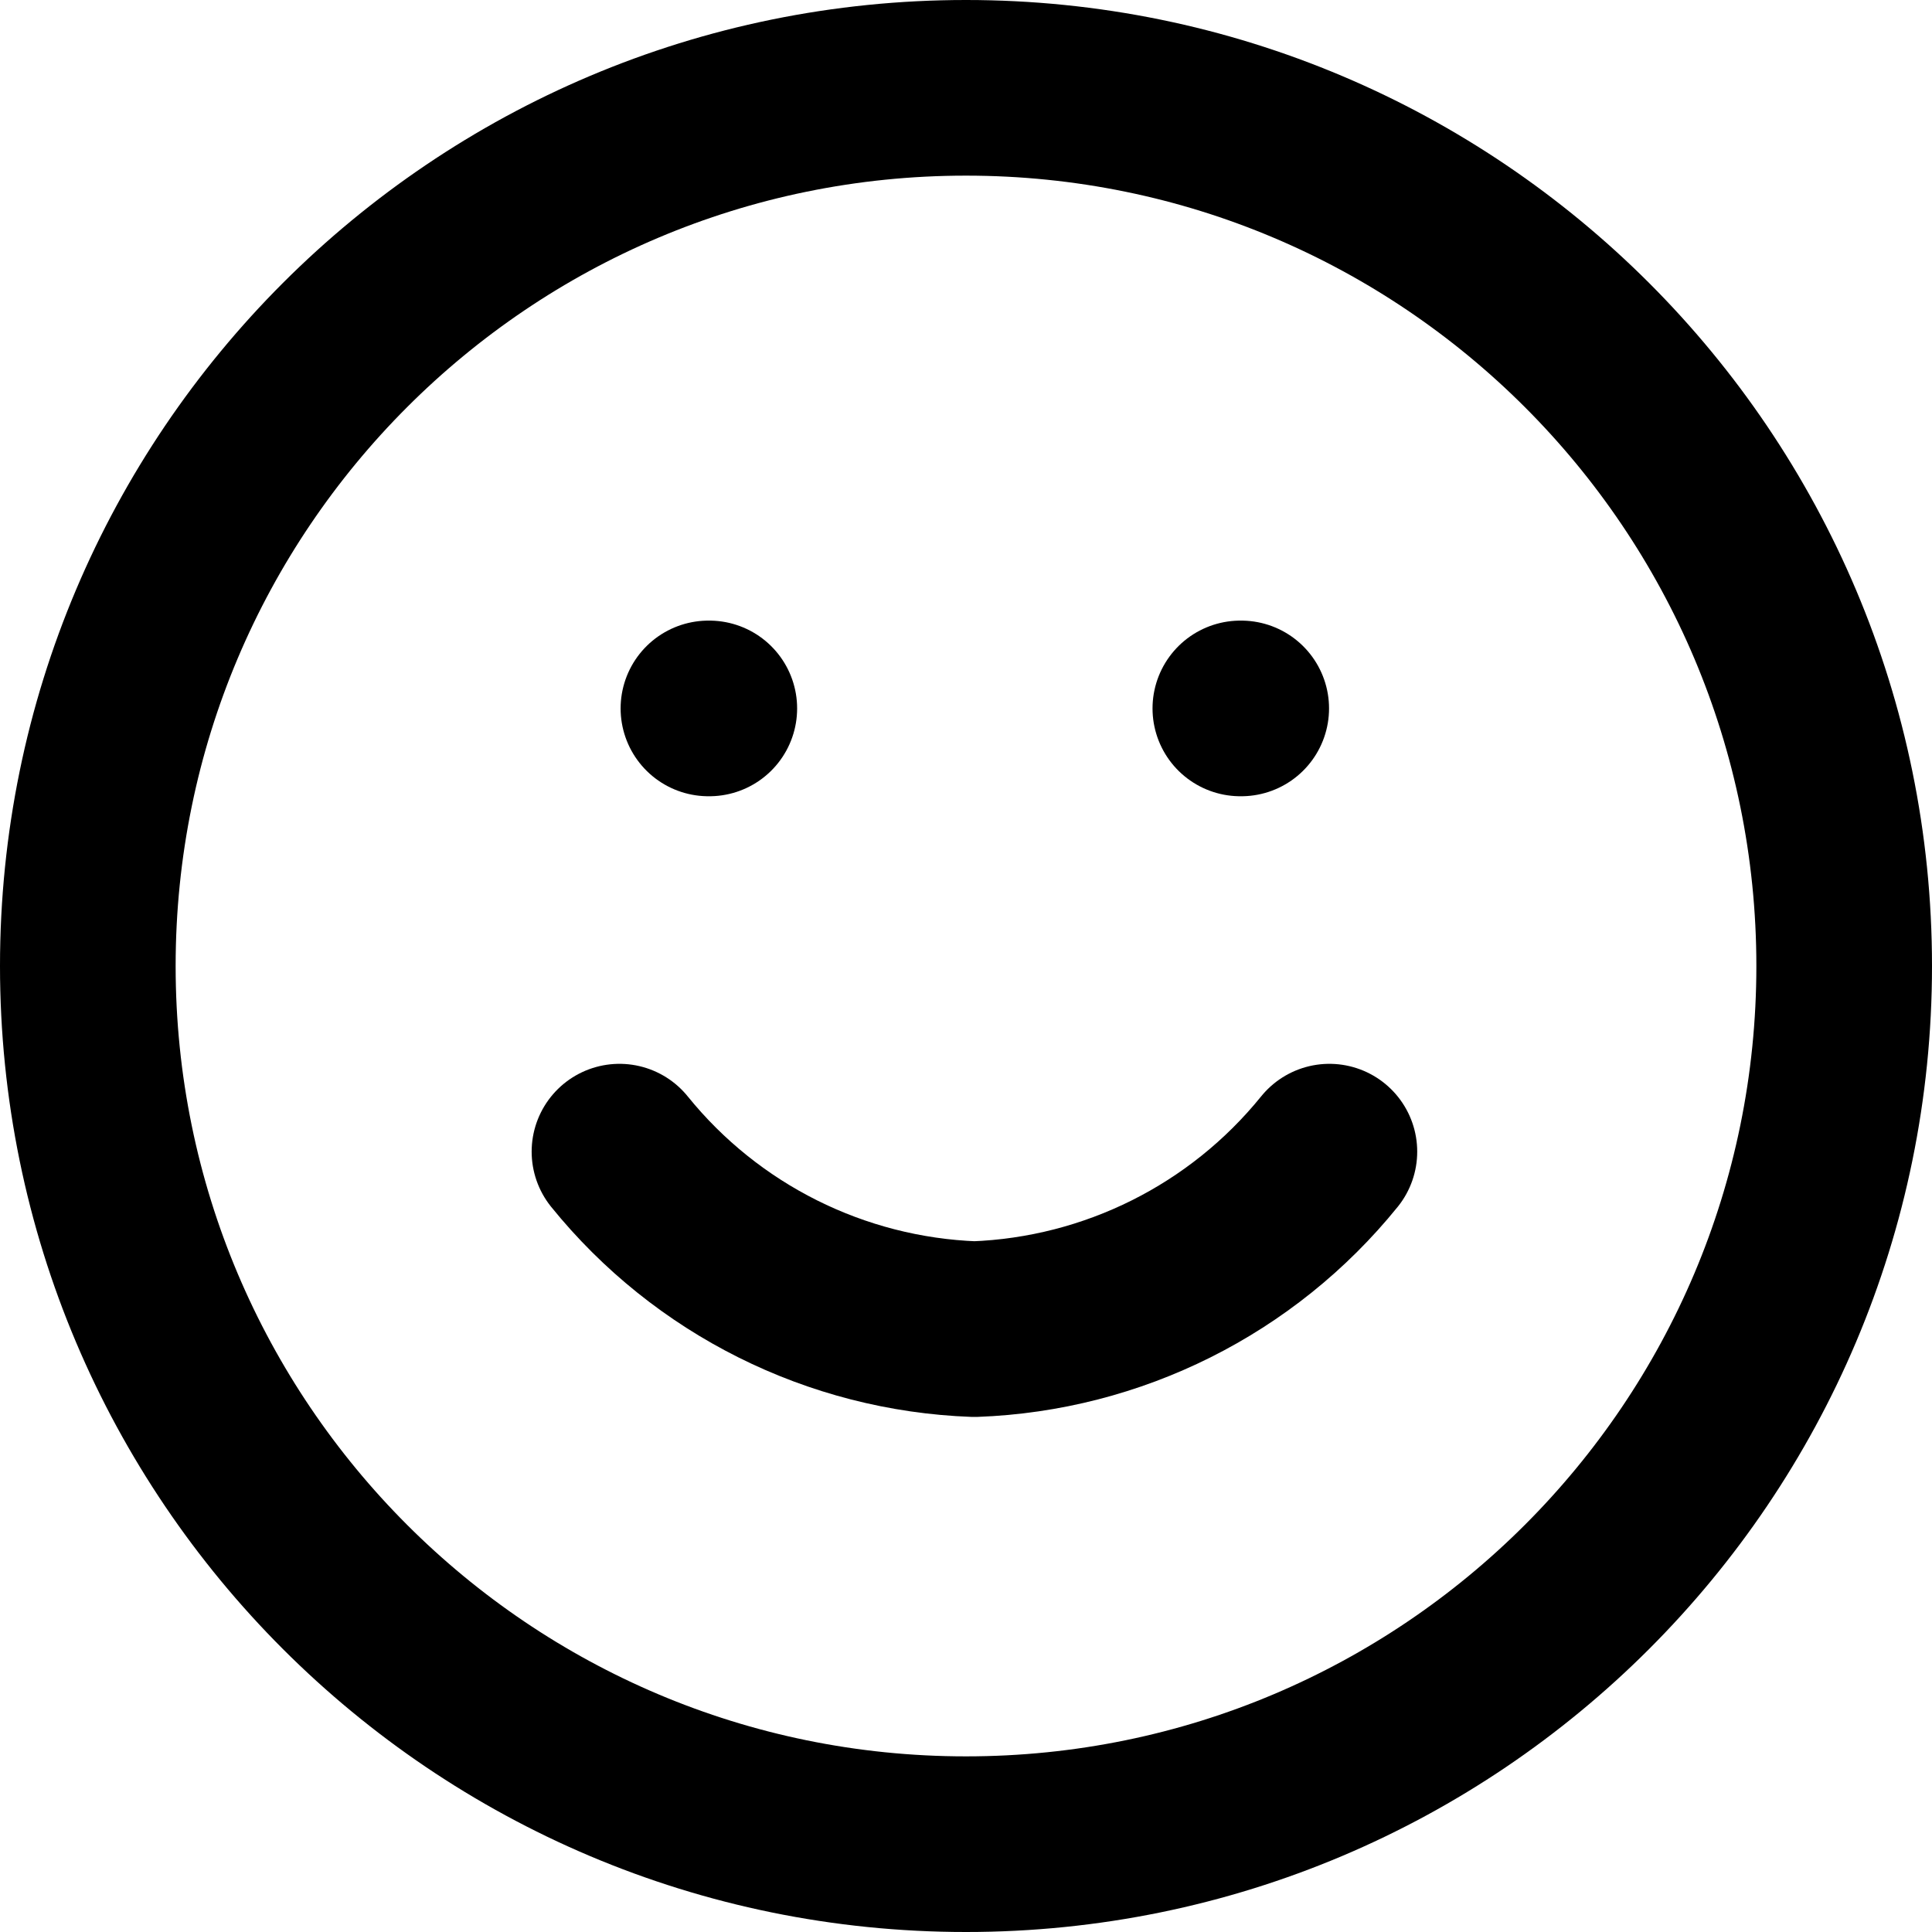
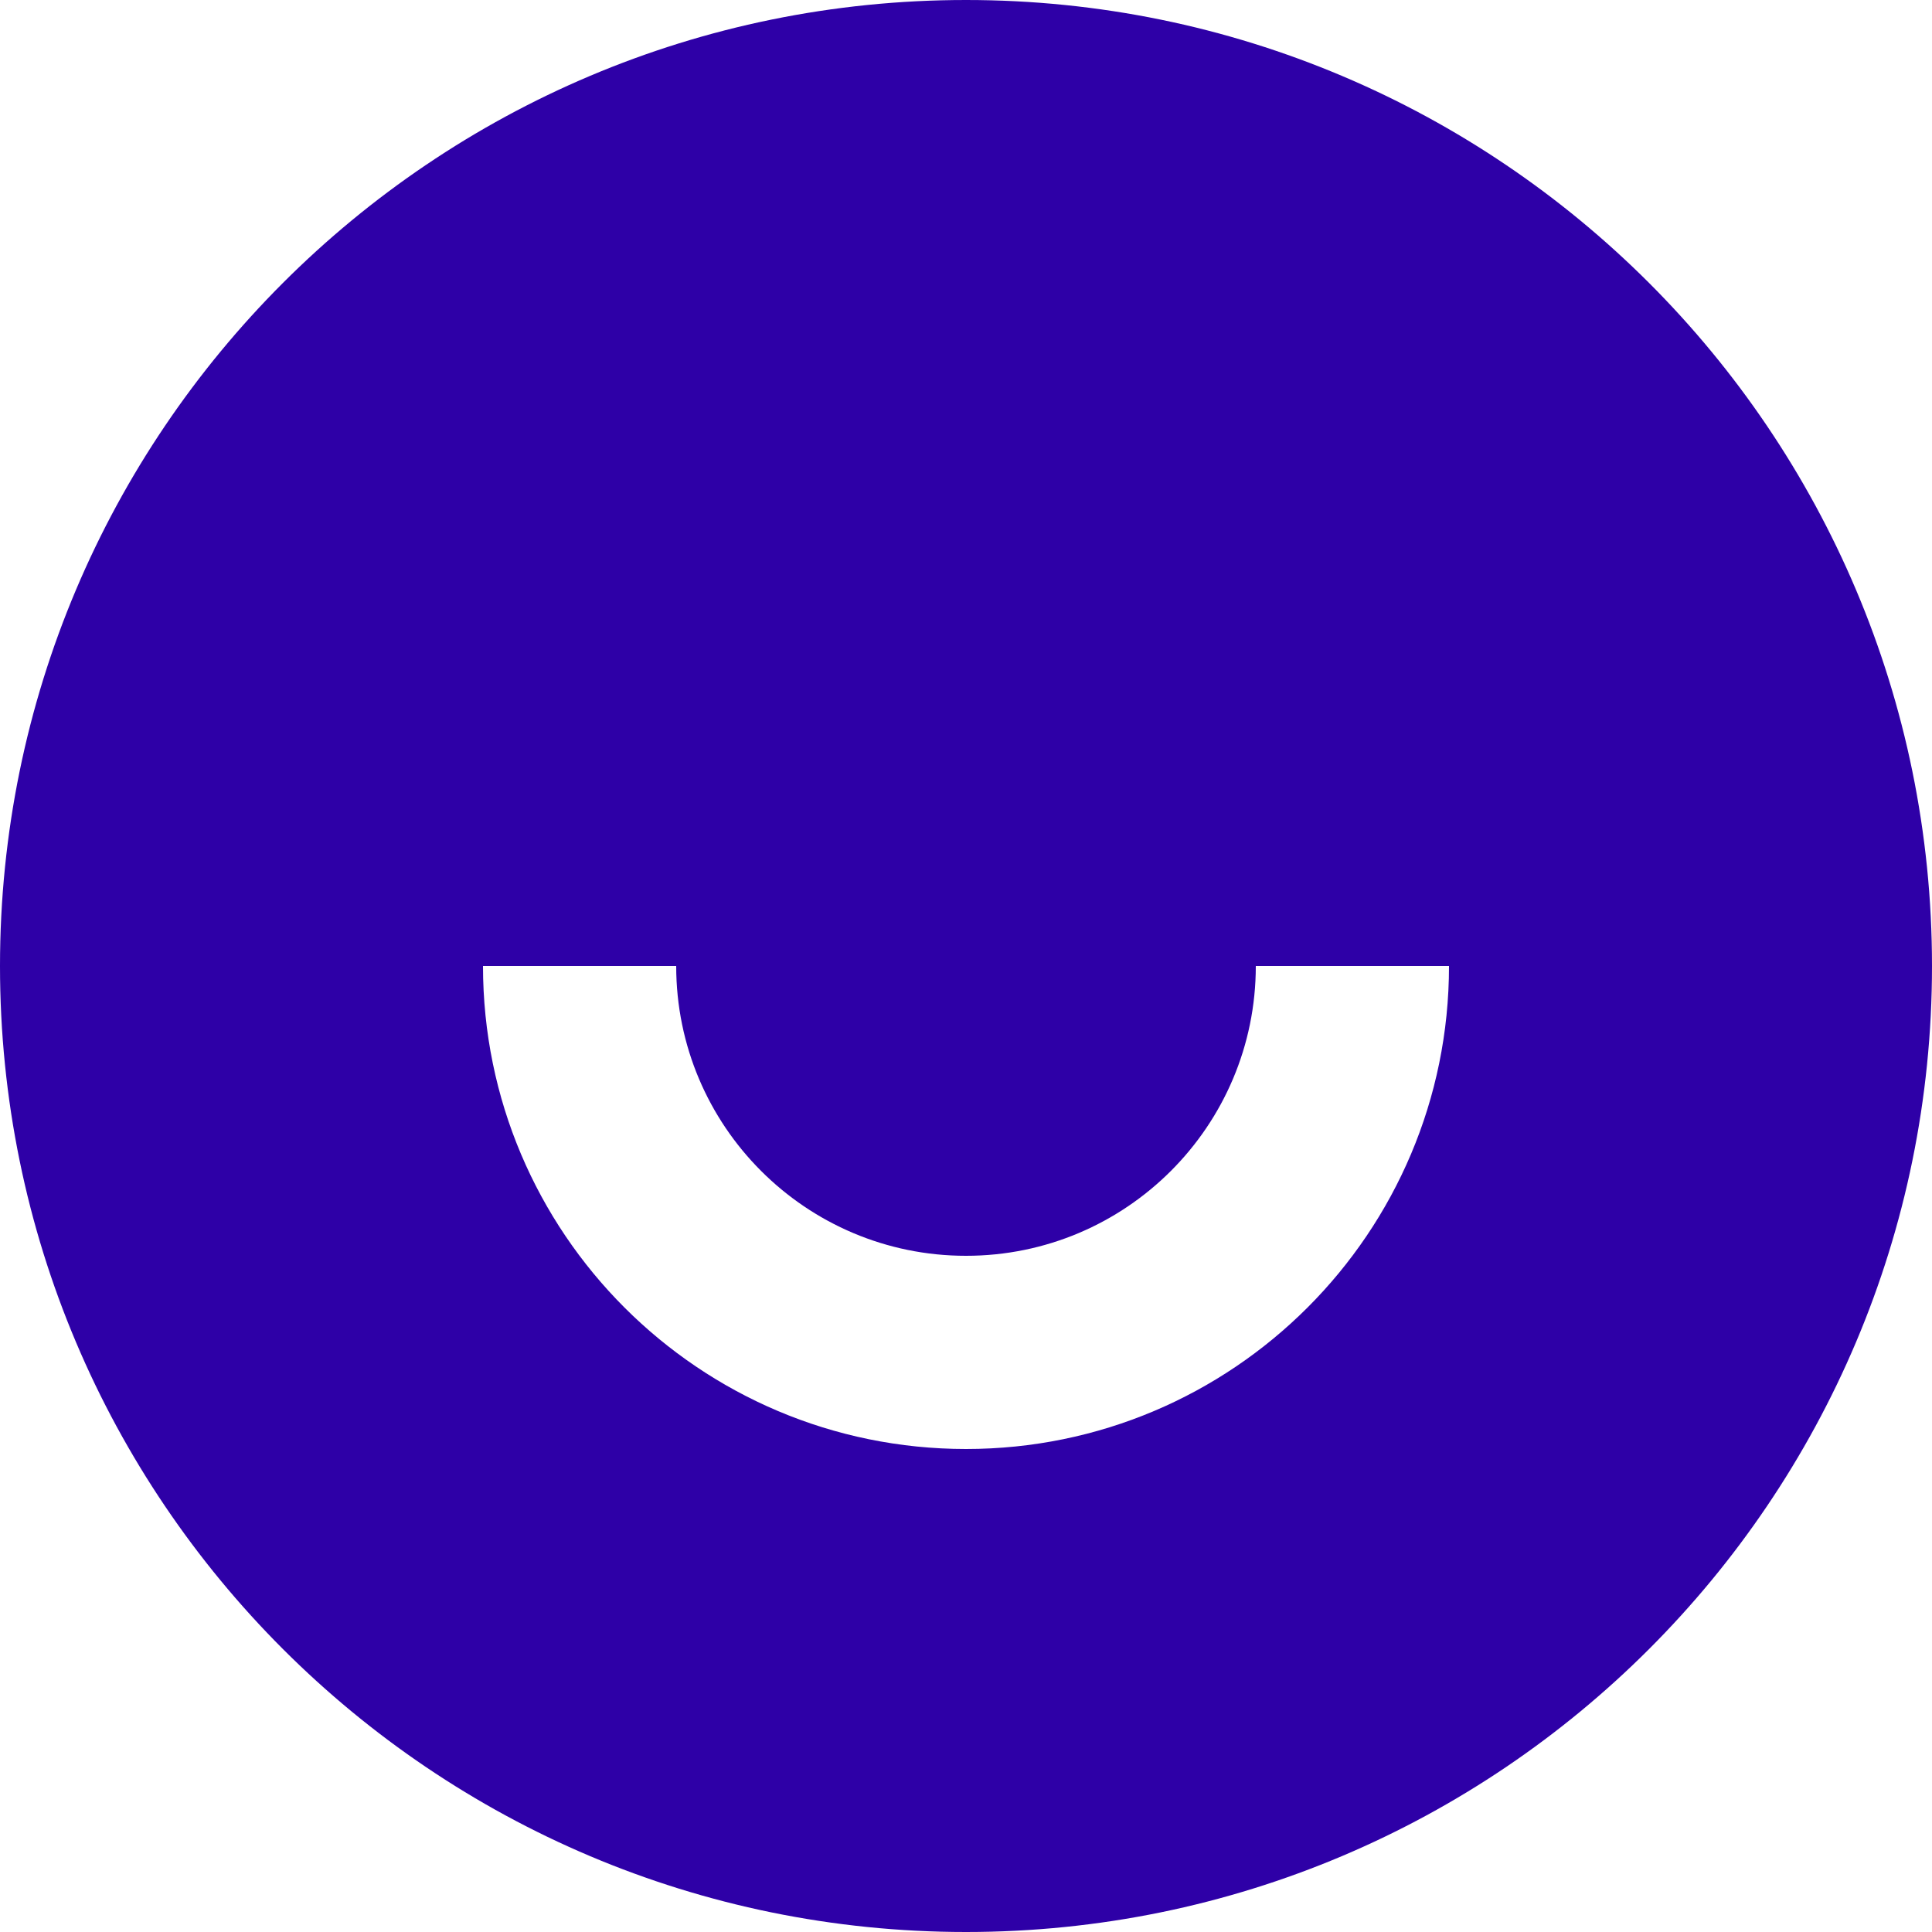
<svg xmlns="http://www.w3.org/2000/svg" width="22" height="22" viewBox="0 0 22 22">
-   <g id="profile-active-icon" transform="translate(-1 -1)">
-     <circle id="Ellipse_128" data-name="Ellipse 128" cx="10" cy="10" r="10" transform="translate(2 2)" fill="none" stroke="#000" stroke-linecap="round" stroke-linejoin="round" stroke-width="2" />
-     <path id="Path_9186" data-name="Path 9186" d="M8,14a5.456,5.456,0,0,0,4.042,2.021A5.456,5.456,0,0,0,16.084,14" transform="translate(0.054 0.114)" fill="none" stroke="#000" stroke-linecap="round" stroke-linejoin="round" stroke-width="2" />
-     <line id="Line_36" data-name="Line 36" x2="0.01" transform="translate(9.067 9.067)" fill="none" stroke="#000" stroke-linecap="round" stroke-linejoin="round" stroke-width="2" />
-     <line id="Line_37" data-name="Line 37" x2="0.01" transform="translate(15.124 9.067)" fill="none" stroke="#000" stroke-linecap="round" stroke-linejoin="round" stroke-width="2" />
-   </g>
+   <path id="profile-active-icon" d="M13,24A11,11,0,1,1,24,13,11,11,0,0,1,13,24ZM7.5,13a5.5,5.5,0,1,0,11,0H16.3a3.3,3.3,0,1,1-6.6,0Z" transform="translate(-2 -2)" fill="#2e00a7" />
</svg>
